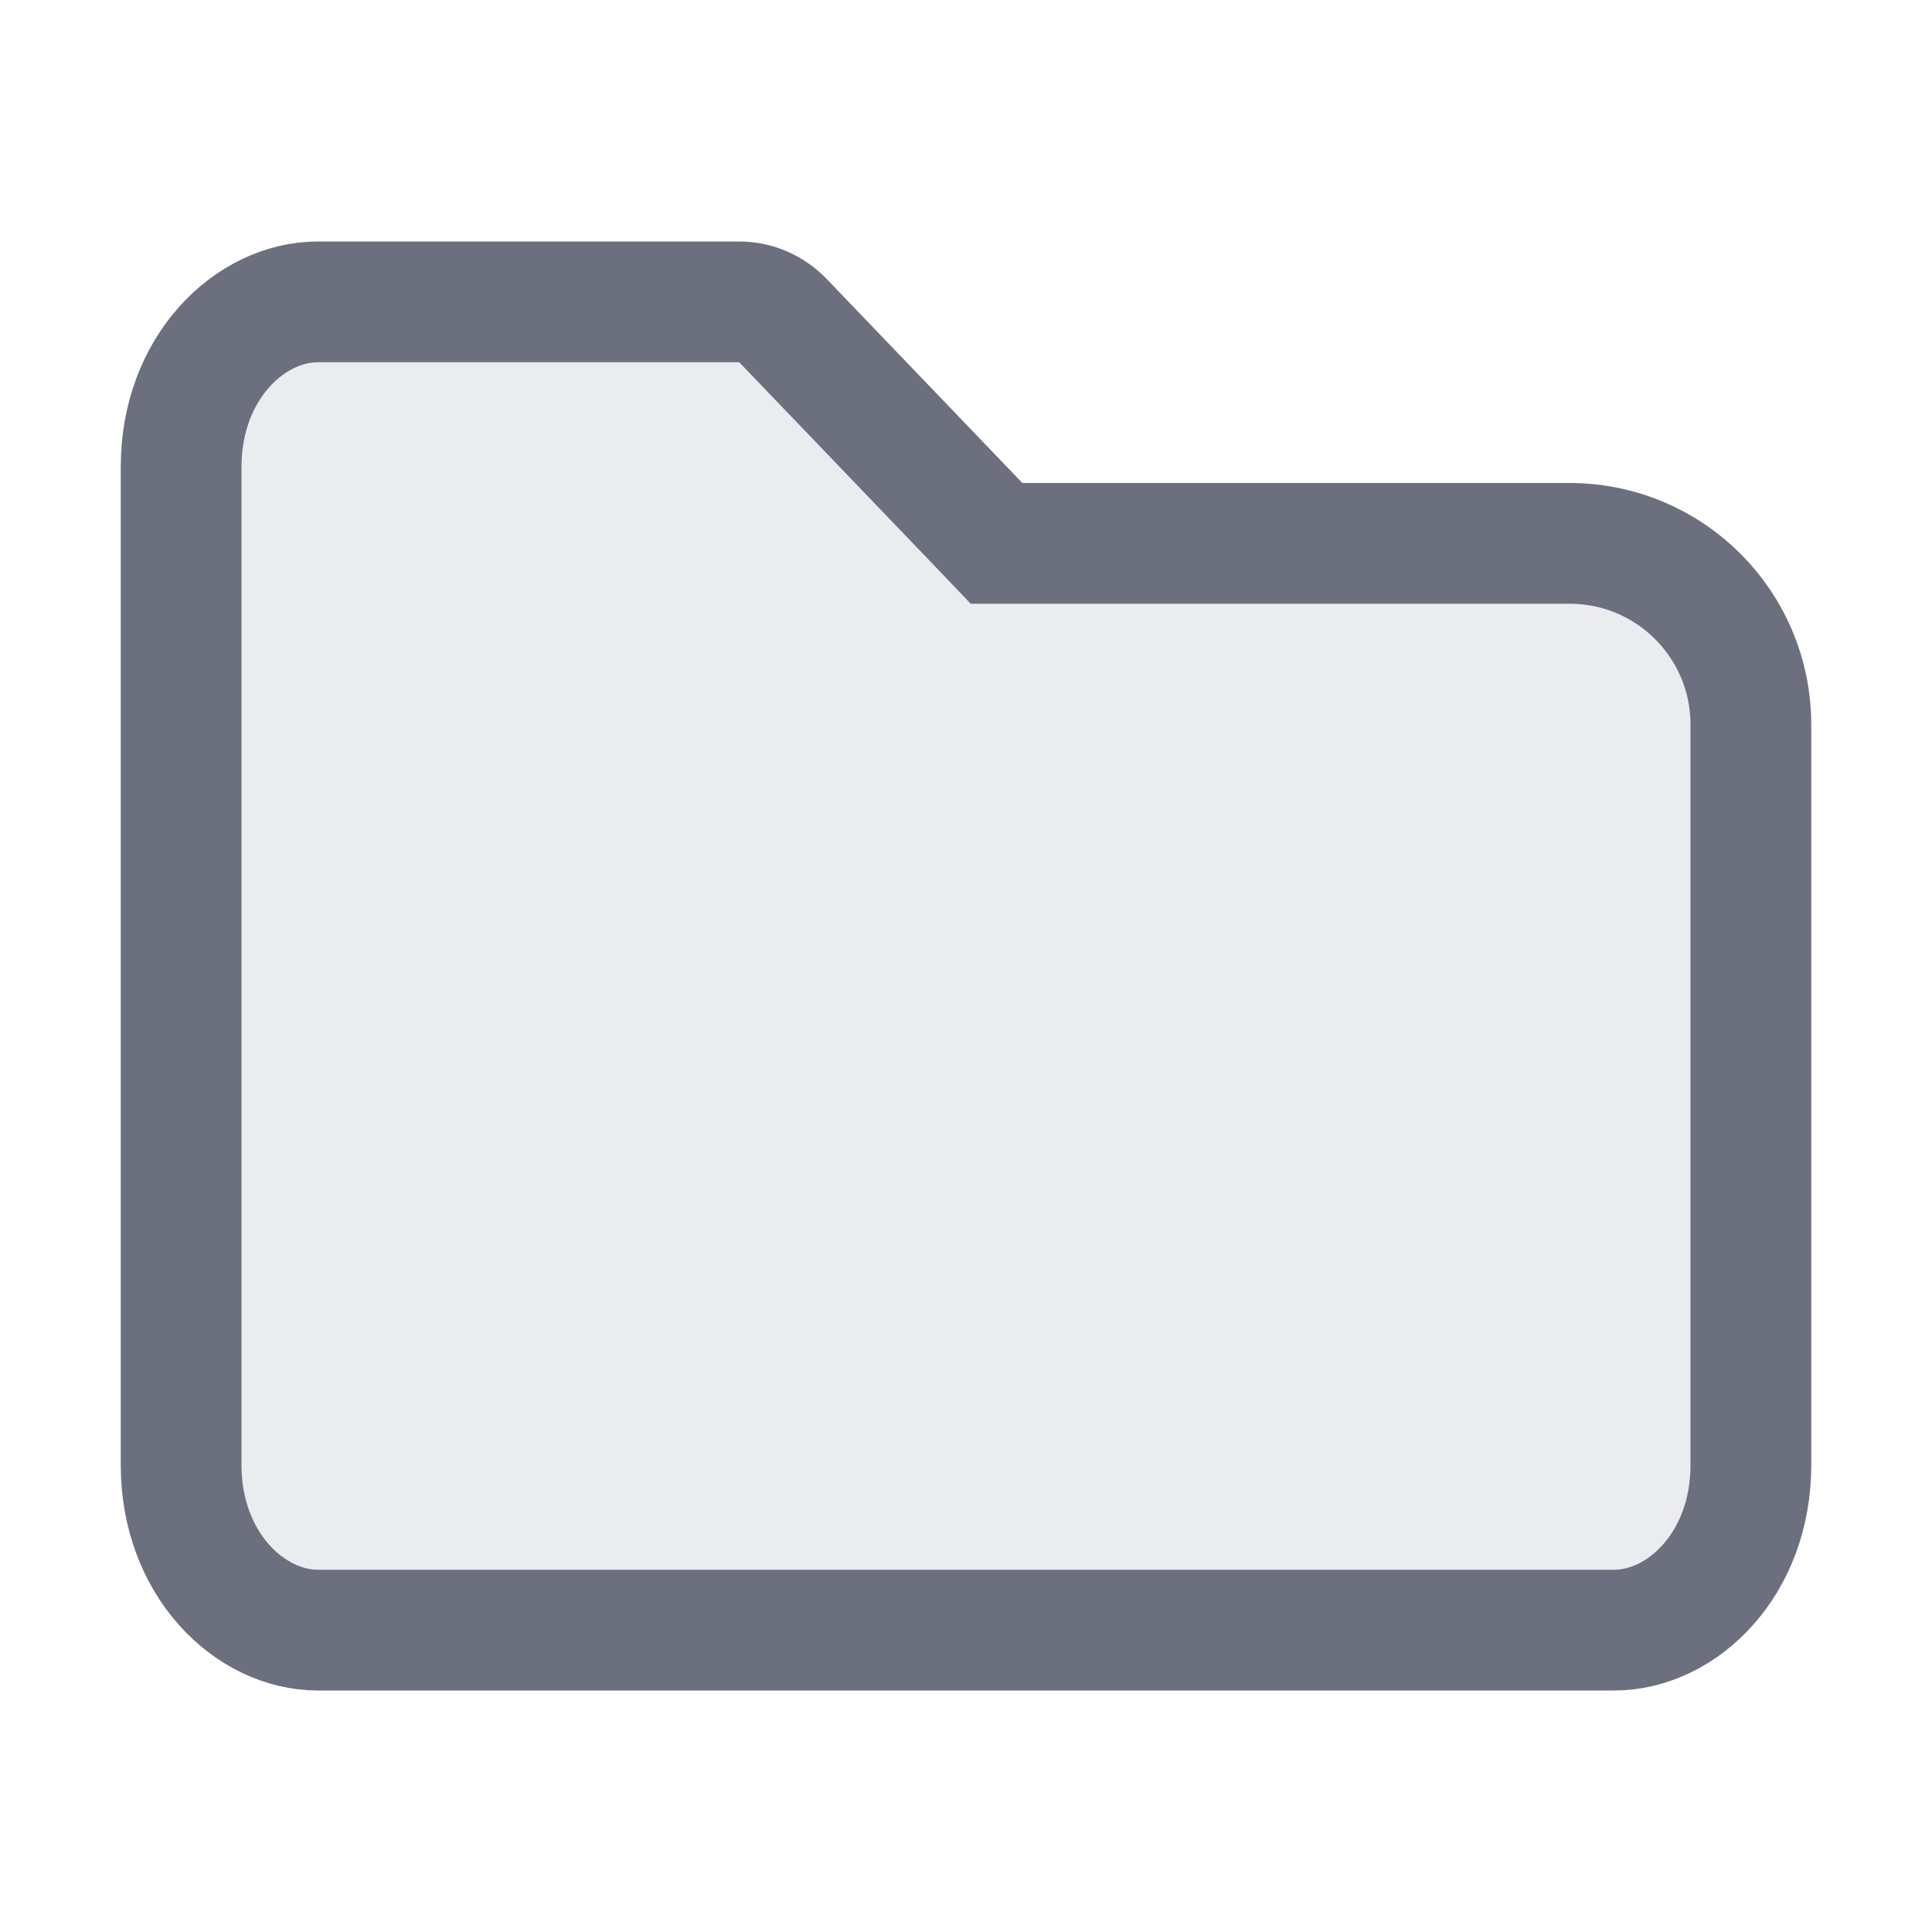
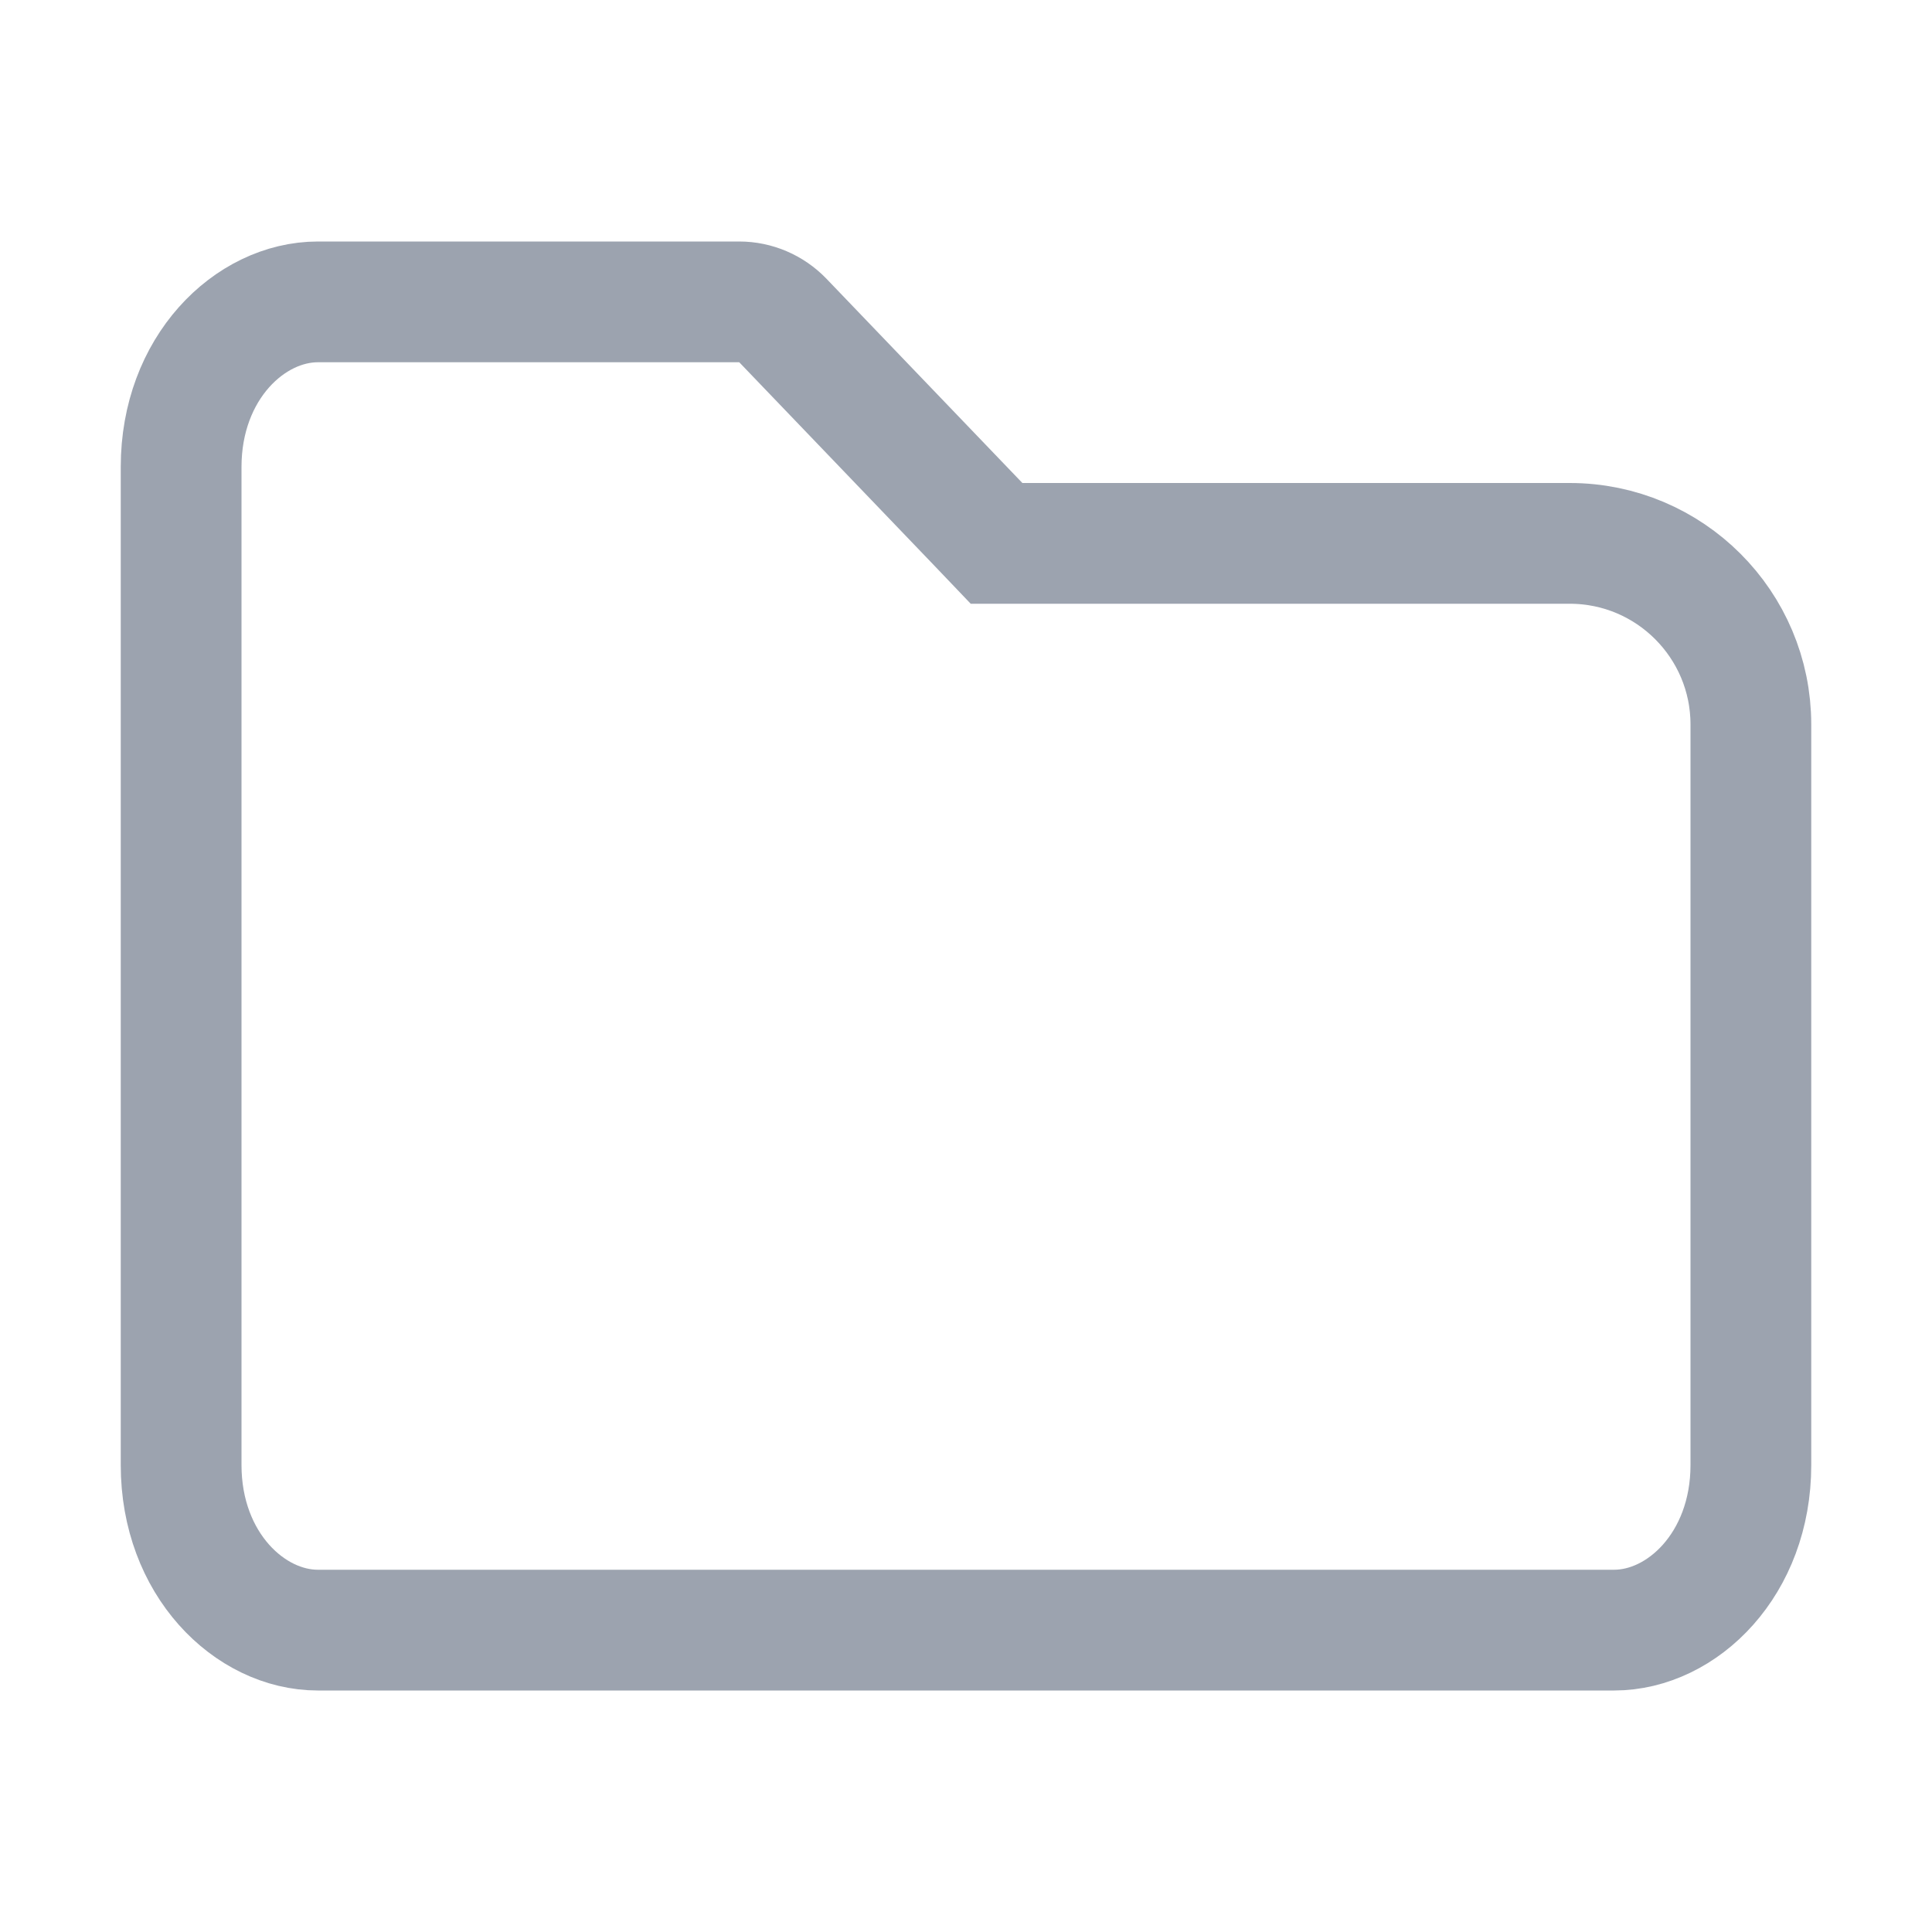
<svg xmlns="http://www.w3.org/2000/svg" width="16" height="16" viewBox="0 0 16 16" fill="none">
-   <path d="M8.106 4.346L8.253 4.5H8.467H13C13.828 4.5 14.5 5.172 14.5 6V12.133C14.5 12.953 13.932 13.5 13.367 13.5H2.633C2.068 13.5 1.5 12.953 1.5 12.133V3.867C1.5 3.047 2.068 2.5 2.633 2.5H6.122C6.258 2.5 6.388 2.556 6.483 2.654L8.106 4.346Z" fill="#EBECF0" stroke="#6C707E" />
+   <path d="M8.106 4.346L8.253 4.5H8.467H13C13.828 4.5 14.5 5.172 14.5 6V12.133C14.5 12.953 13.932 13.5 13.367 13.5H2.633C2.068 13.5 1.5 12.953 1.5 12.133V3.867C1.5 3.047 2.068 2.5 2.633 2.5H6.122C6.258 2.5 6.388 2.556 6.483 2.654L8.106 4.346Z" fill="none" stroke="#9CA3AF" />
</svg>
